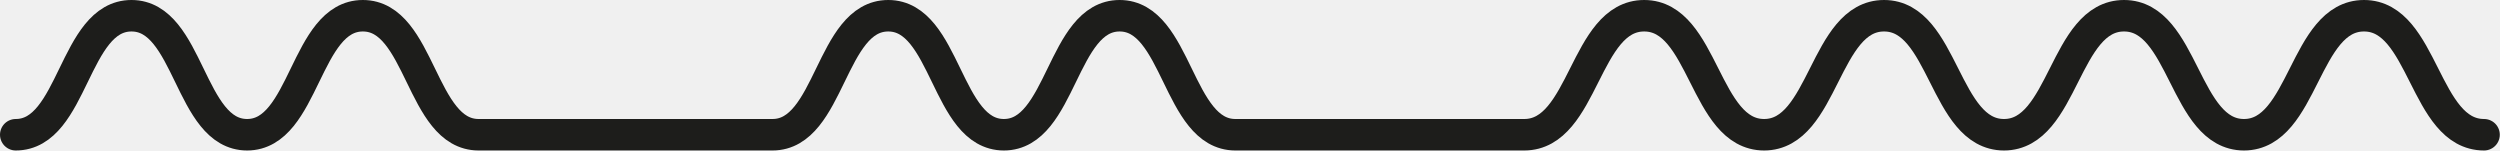
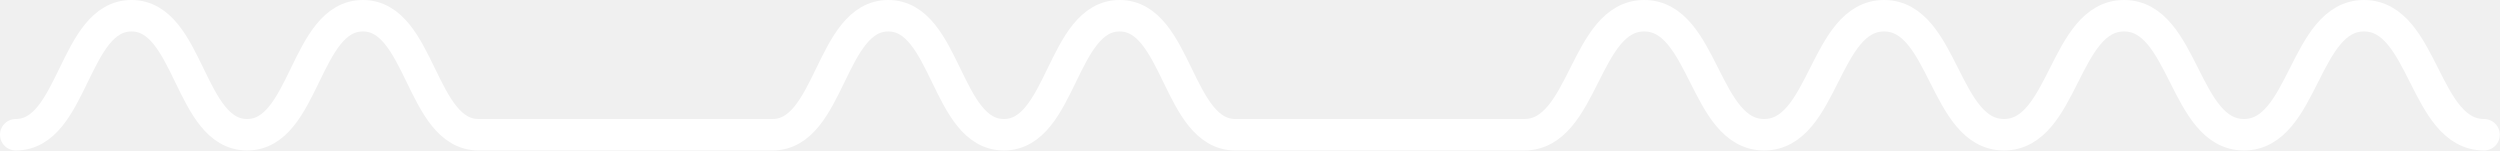
<svg xmlns="http://www.w3.org/2000/svg" id="Layer_2" data-name="Layer 2" viewBox="0 0 238.25 14.34">
  <g id="Layer_1-2" data-name="Layer 1">
-     <path d="m1.5,12.84C7.01,12.84,7.01,1.5,12.53,1.5s5.51,11.34,11.02,11.34S29.06,1.5,34.58,1.5s5.52,11.34,11.03,11.34h28.01c5.51,0,5.51-11.34,11.03-11.34s5.51,11.34,11.02,11.34,5.52-11.34,11.03-11.34,5.52,11.34,11.03,11.34h27.53c5.72,0,5.72-11.34,11.43-11.34s5.72,11.34,11.43,11.34,5.72-11.34,11.43-11.34,5.72,11.34,11.43,11.34,5.72-11.34,11.44-11.34,5.72,11.34,11.43,11.34,5.72-11.34,11.44-11.34,5.72,11.34,11.44,11.34" style="fill: none; stroke: #1d1d1b; stroke-linecap: round; stroke-miterlimit: 10; stroke-width: 3px;" />
+     <path d="m1.5,12.84C7.01,12.84,7.01,1.5,12.53,1.5s5.51,11.34,11.02,11.34S29.06,1.5,34.58,1.5s5.52,11.34,11.03,11.34h28.01c5.51,0,5.51-11.34,11.03-11.34s5.51,11.34,11.02,11.34,5.52-11.34,11.03-11.34,5.52,11.34,11.03,11.34h27.53c5.72,0,5.72-11.34,11.43-11.34s5.72,11.34,11.43,11.34,5.72-11.34,11.43-11.34,5.72,11.34,11.43,11.34,5.72-11.34,11.44-11.34,5.72,11.34,11.43,11.34,5.72-11.34,11.44-11.34,5.72,11.34,11.44,11.34" style="fill: none; stroke: #fff; stroke-linecap: round; stroke-miterlimit: 10; stroke-width: 3px;" />
  </g>
</svg>
